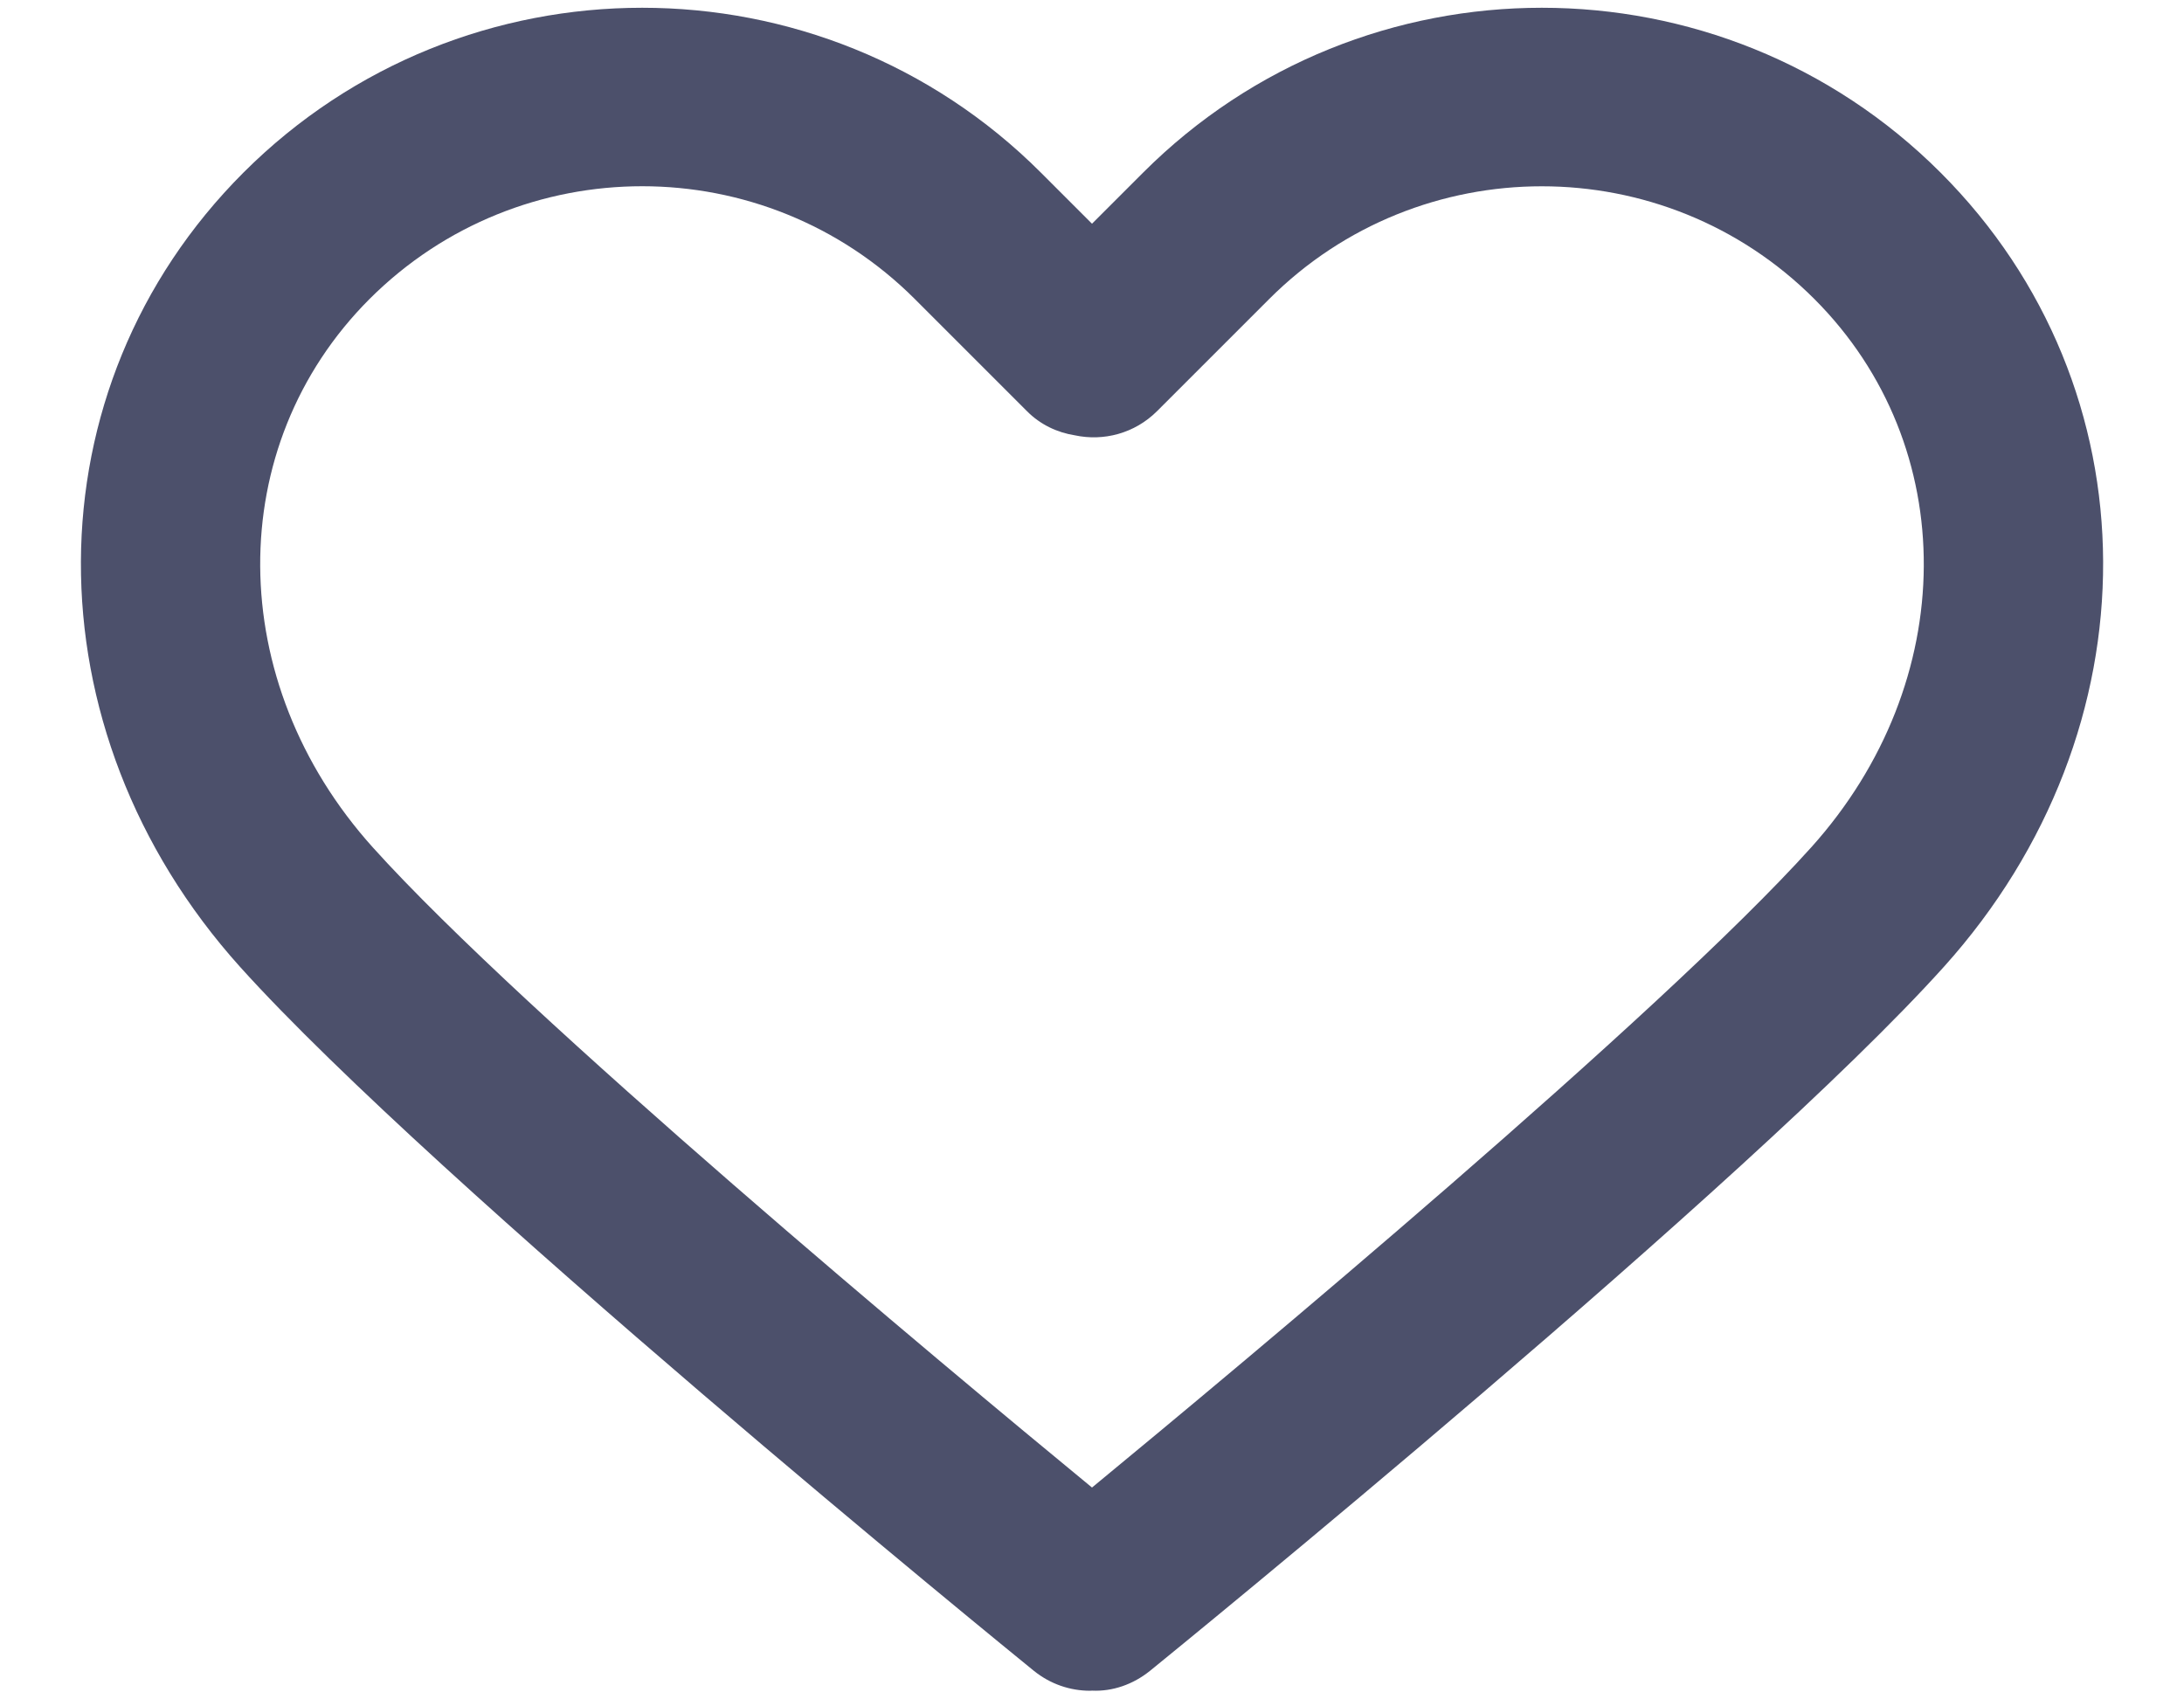
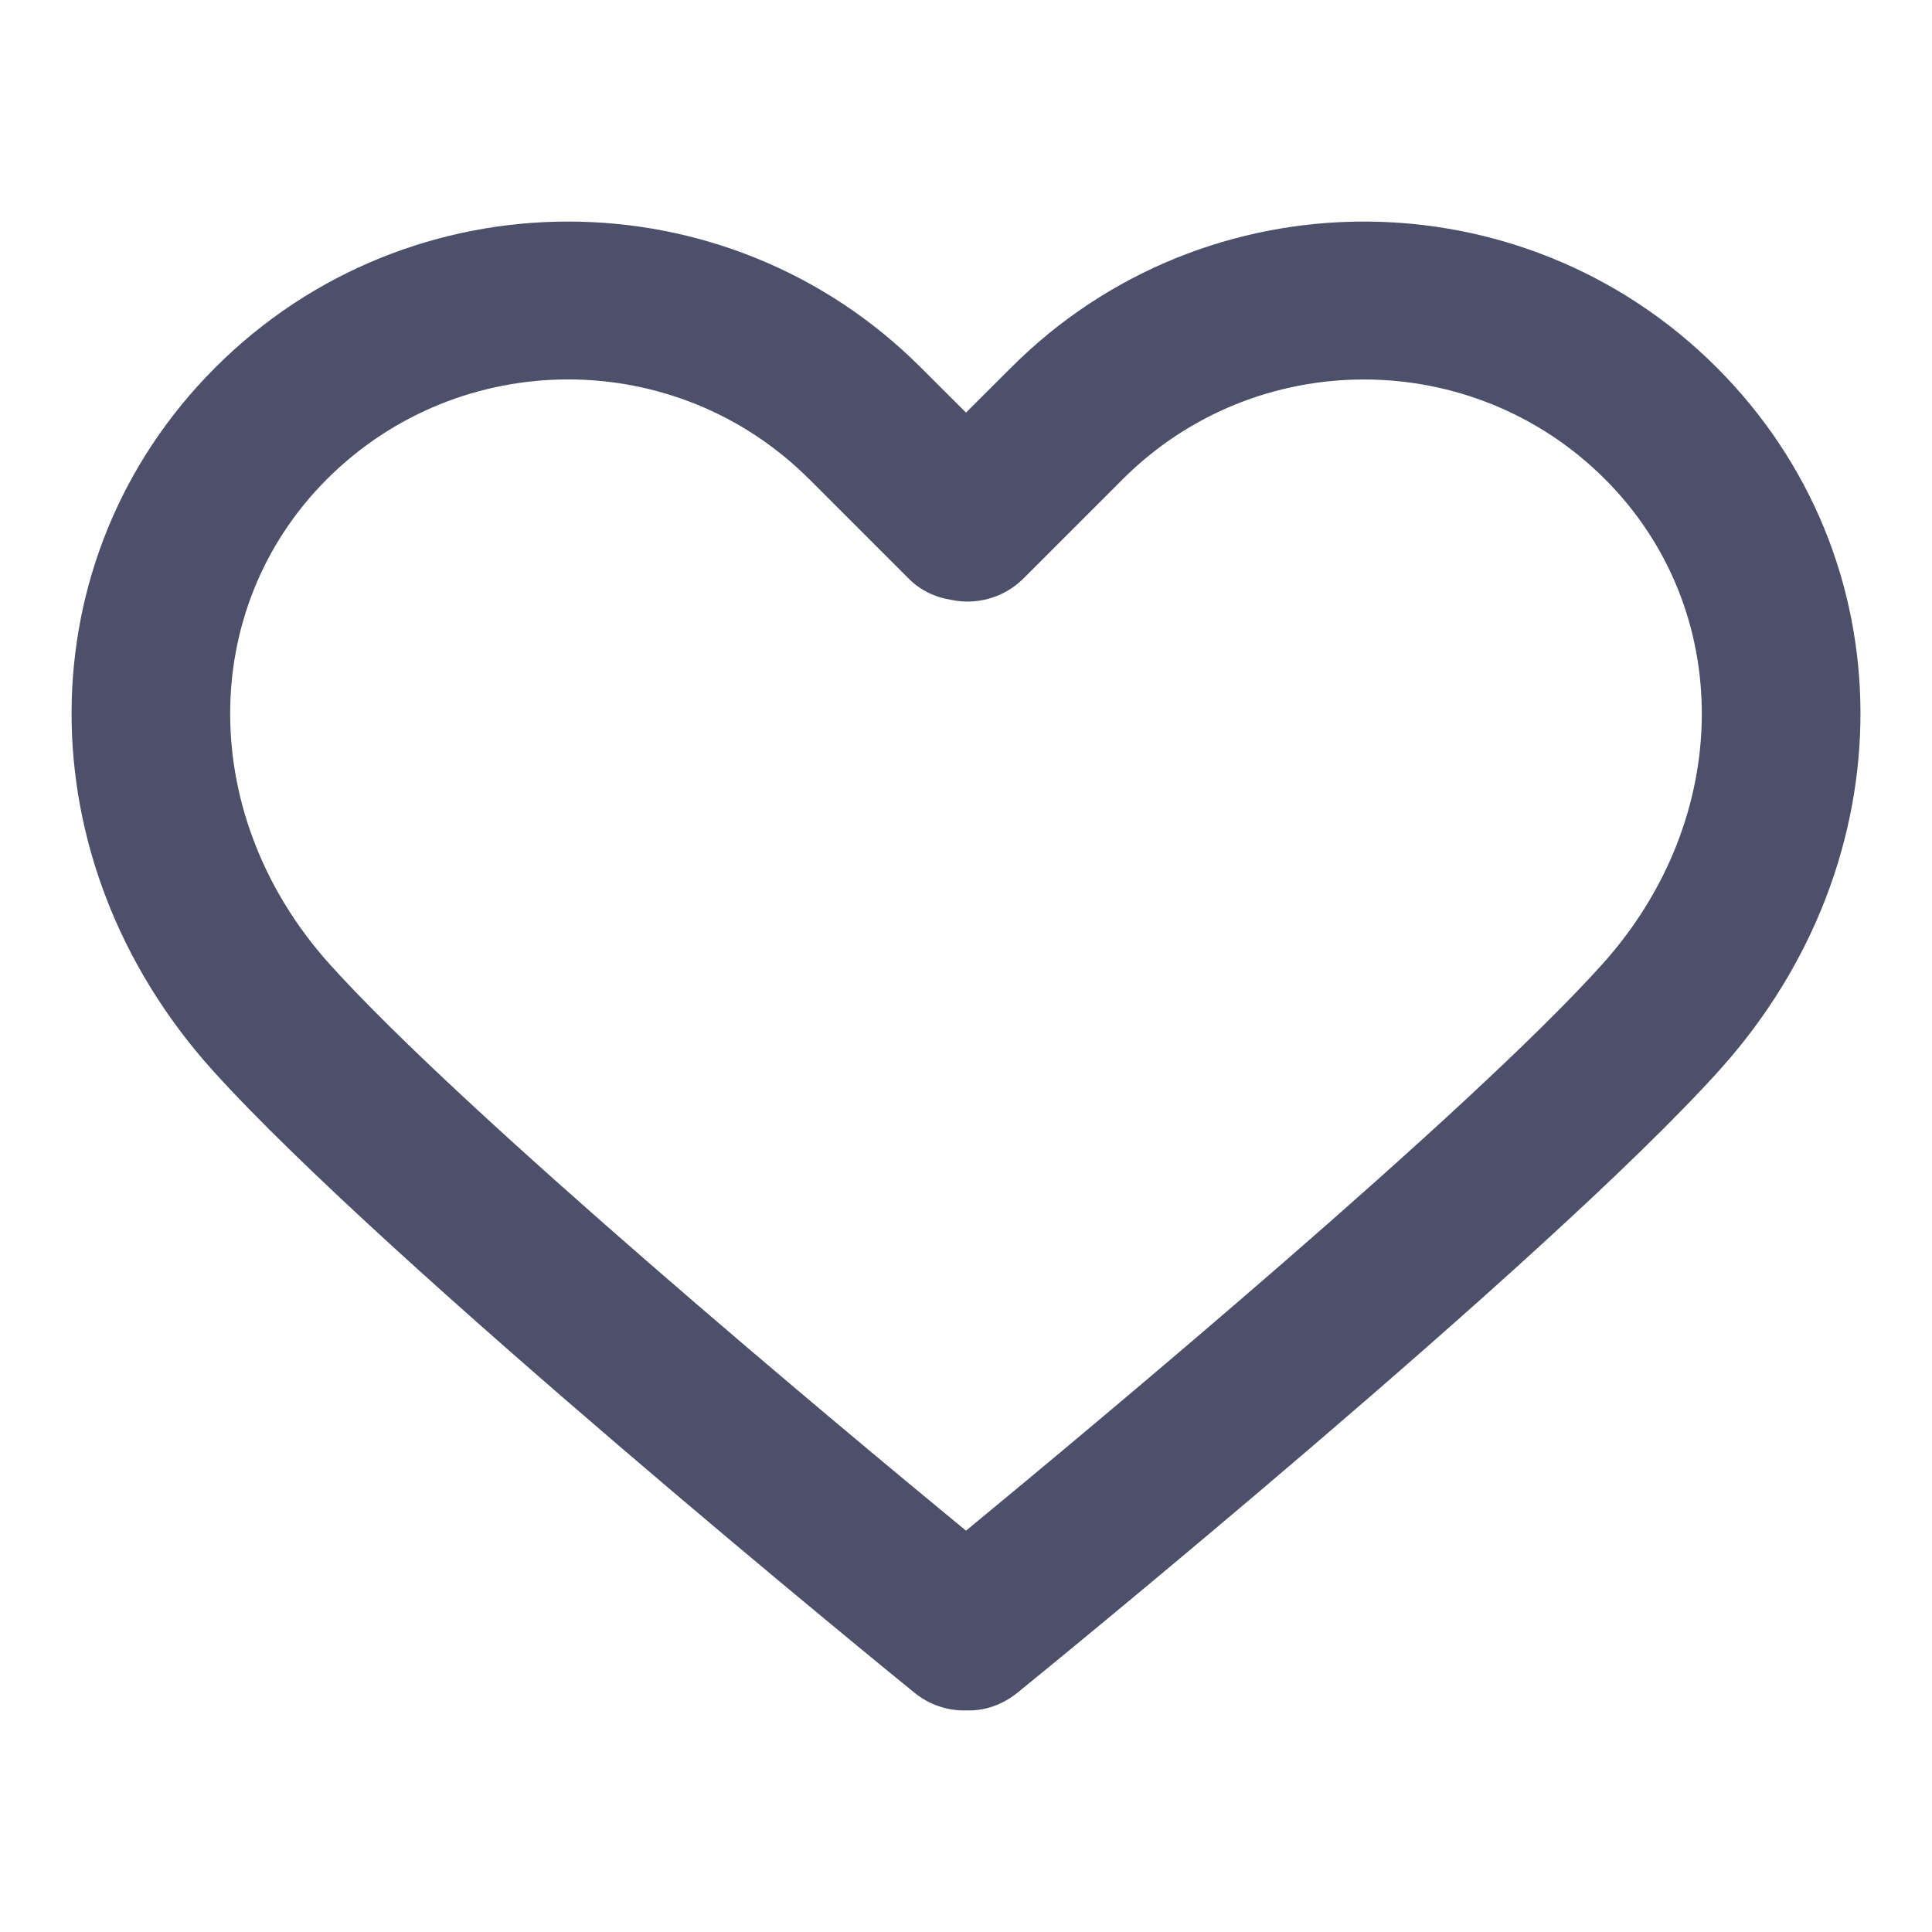
- <svg xmlns="http://www.w3.org/2000/svg" width="18" height="14" viewBox="0 0 18 14" fill="none">
-   <path d="M15.994 1.423C14.182 -0.389 11.233 -0.389 9.421 1.423L9 1.844L8.579 1.423C6.767 -0.389 3.818 -0.389 2.006 1.423C0.231 3.199 0.219 6.013 1.979 7.97C3.585 9.754 8.319 13.608 8.52 13.771C8.657 13.882 8.821 13.936 8.984 13.936C8.989 13.936 8.995 13.936 9 13.935C9.168 13.943 9.338 13.885 9.479 13.771C9.68 13.608 14.415 9.754 16.021 7.969C17.781 6.013 17.77 3.199 15.994 1.423ZM14.927 6.985C13.675 8.376 10.235 11.243 9 12.261C7.764 11.244 4.325 8.376 3.073 6.985C1.845 5.621 1.834 3.677 3.046 2.464C3.666 1.845 4.479 1.535 5.293 1.535C6.106 1.535 6.919 1.845 7.539 2.464L8.464 3.389C8.574 3.5 8.713 3.565 8.858 3.588C9.095 3.639 9.351 3.573 9.535 3.39L10.461 2.464C11.7 1.226 13.715 1.226 14.953 2.464C16.166 3.677 16.155 5.621 14.927 6.985Z" fill="#4C506B" />
+ <svg xmlns="http://www.w3.org/2000/svg" width="18" height="18" viewBox="0 0 18 18" fill="none">
+   <path d="M15.994 3.424C14.182 1.611 11.233 1.611 9.421 3.424L9 3.844L8.579 3.424C6.767 1.611 3.818 1.611 2.006 3.424C0.231 5.199 0.219 8.013 1.979 9.97C3.585 11.754 8.319 15.608 8.52 15.771C8.657 15.882 8.821 15.936 8.984 15.936C8.989 15.936 8.995 15.936 9 15.935C9.168 15.943 9.338 15.885 9.479 15.771C9.68 15.608 14.415 11.754 16.021 9.969C17.781 8.013 17.77 5.199 15.994 3.424ZM14.927 8.985C13.675 10.376 10.235 13.243 9 14.261C7.764 13.244 4.325 10.376 3.073 8.985C1.845 7.621 1.834 5.677 3.046 4.464C3.666 3.845 4.479 3.535 5.293 3.535C6.106 3.535 6.919 3.845 7.539 4.464L8.464 5.389C8.574 5.5 8.713 5.565 8.858 5.588C9.095 5.639 9.351 5.573 9.535 5.39L10.461 4.464C11.7 3.226 13.715 3.226 14.953 4.464C16.166 5.677 16.155 7.621 14.927 8.985Z" fill="#4C506B" />
</svg>
